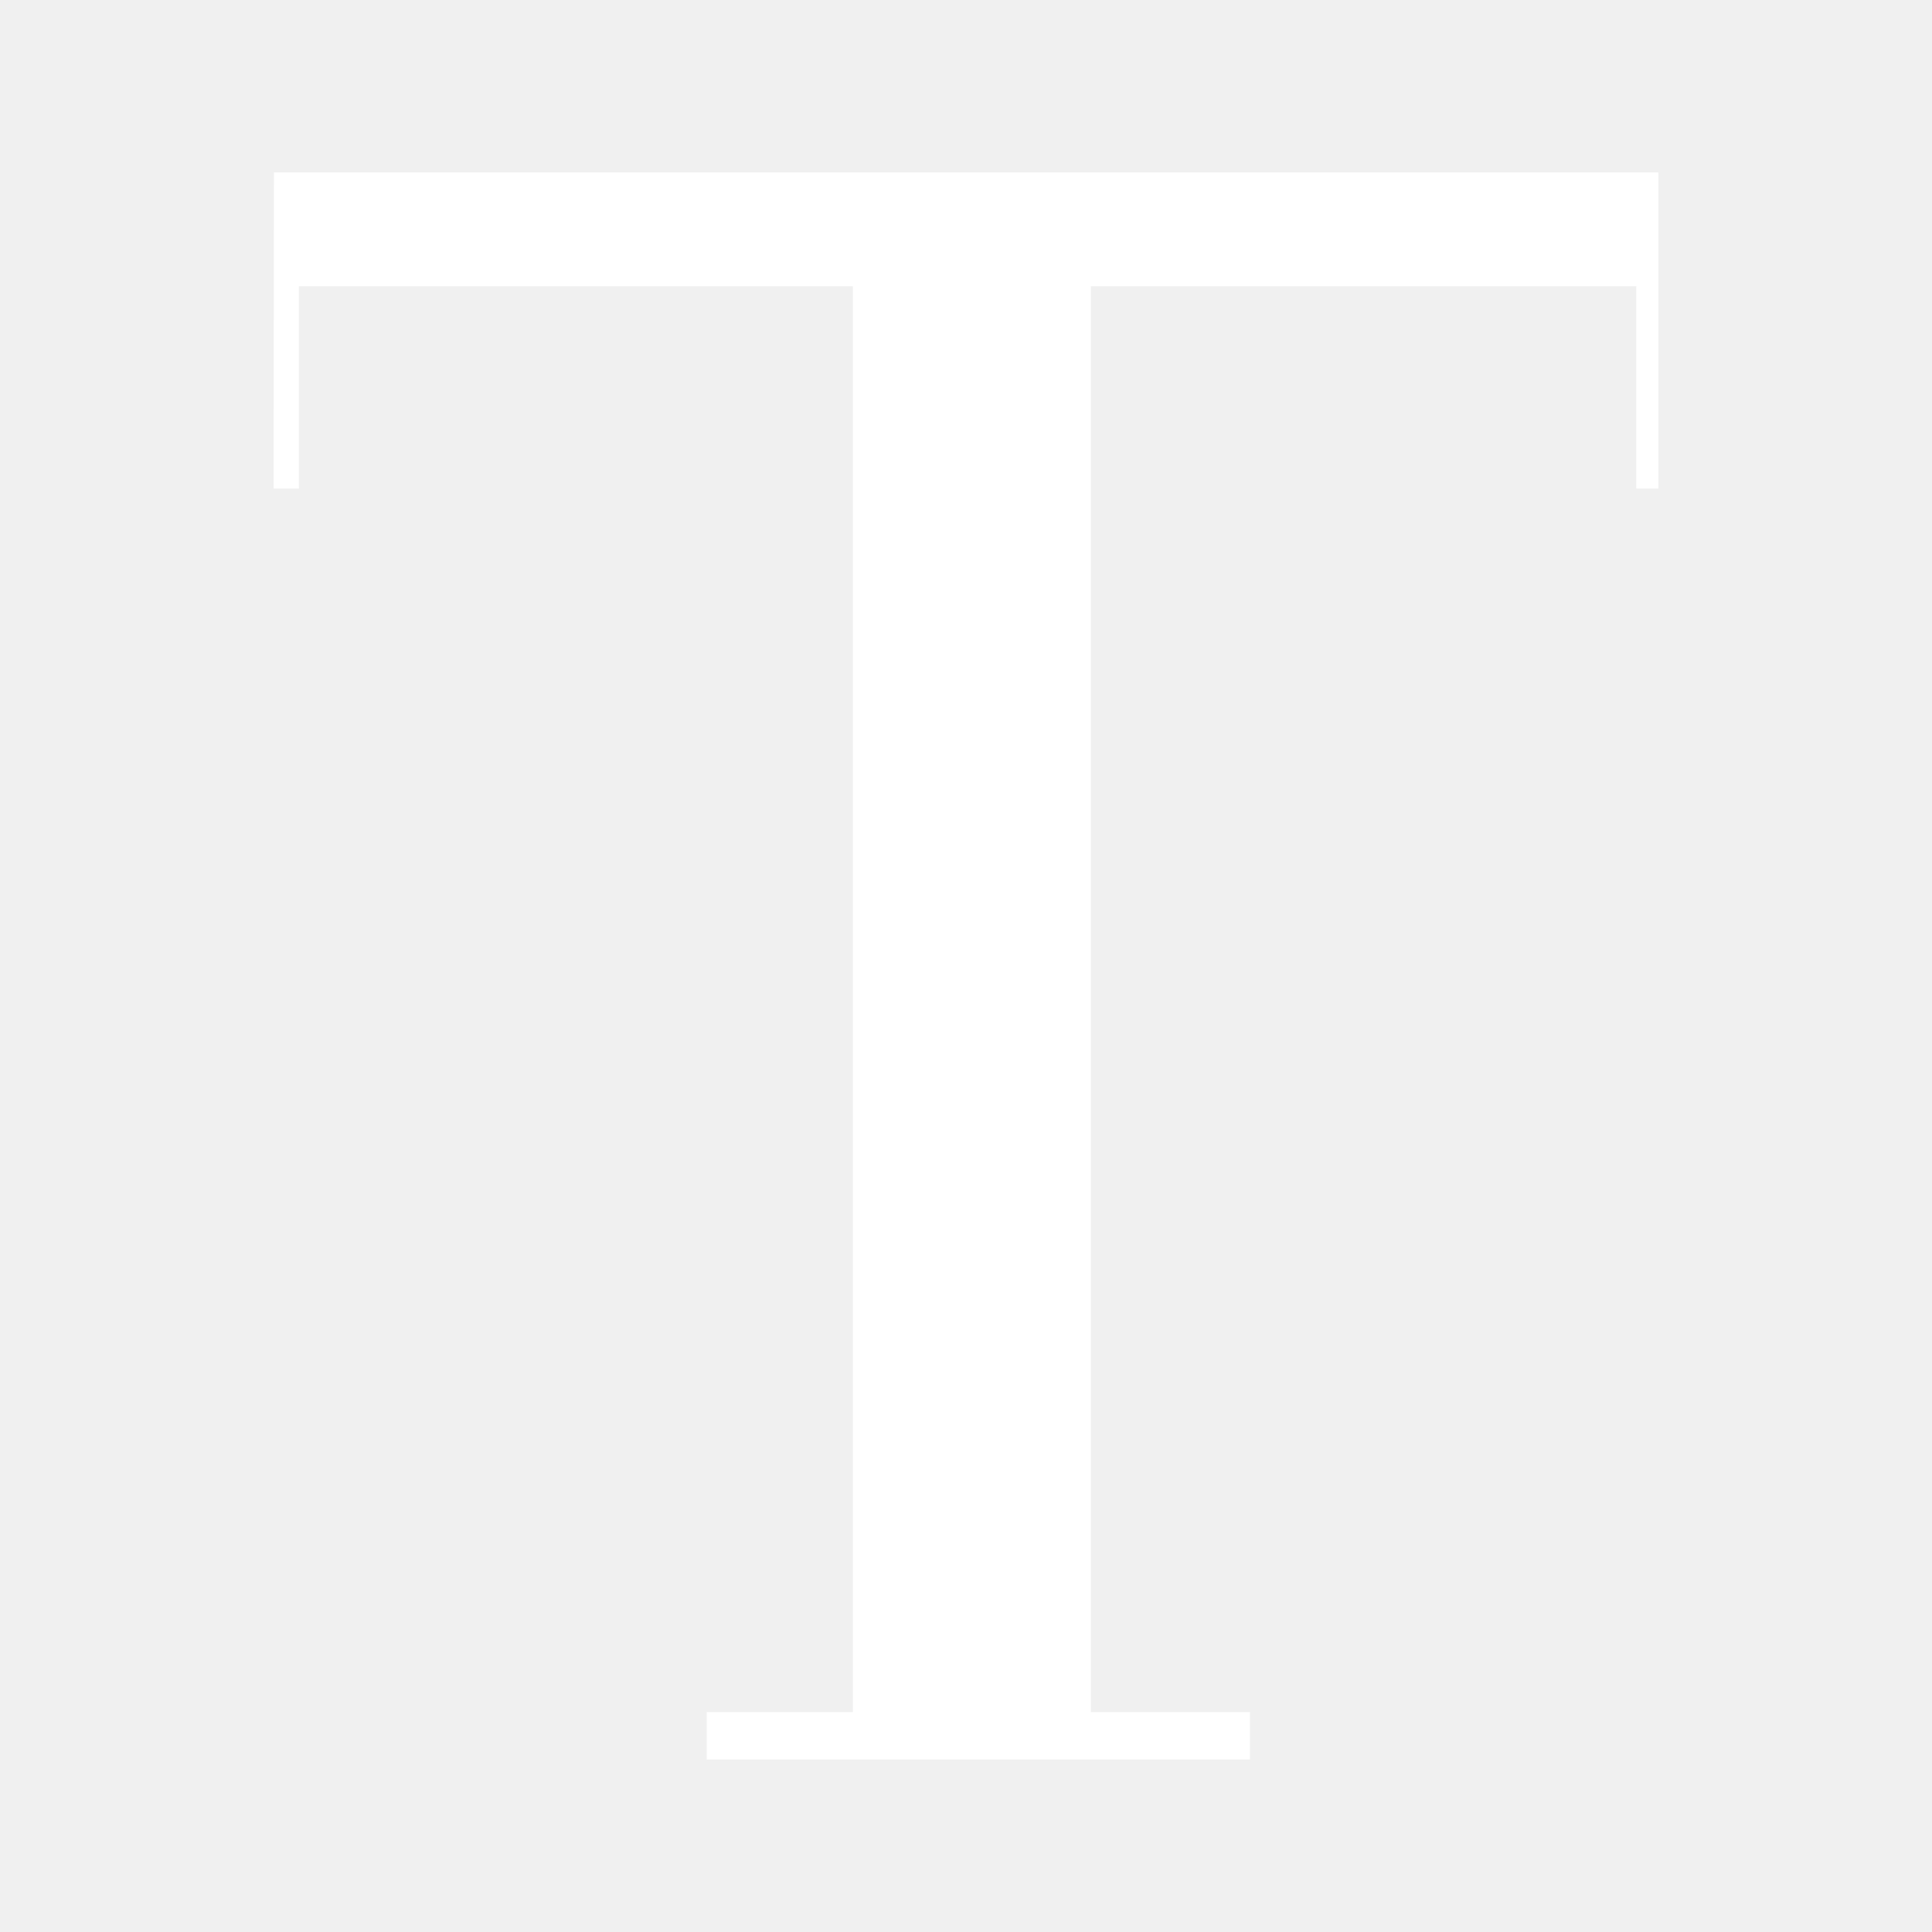
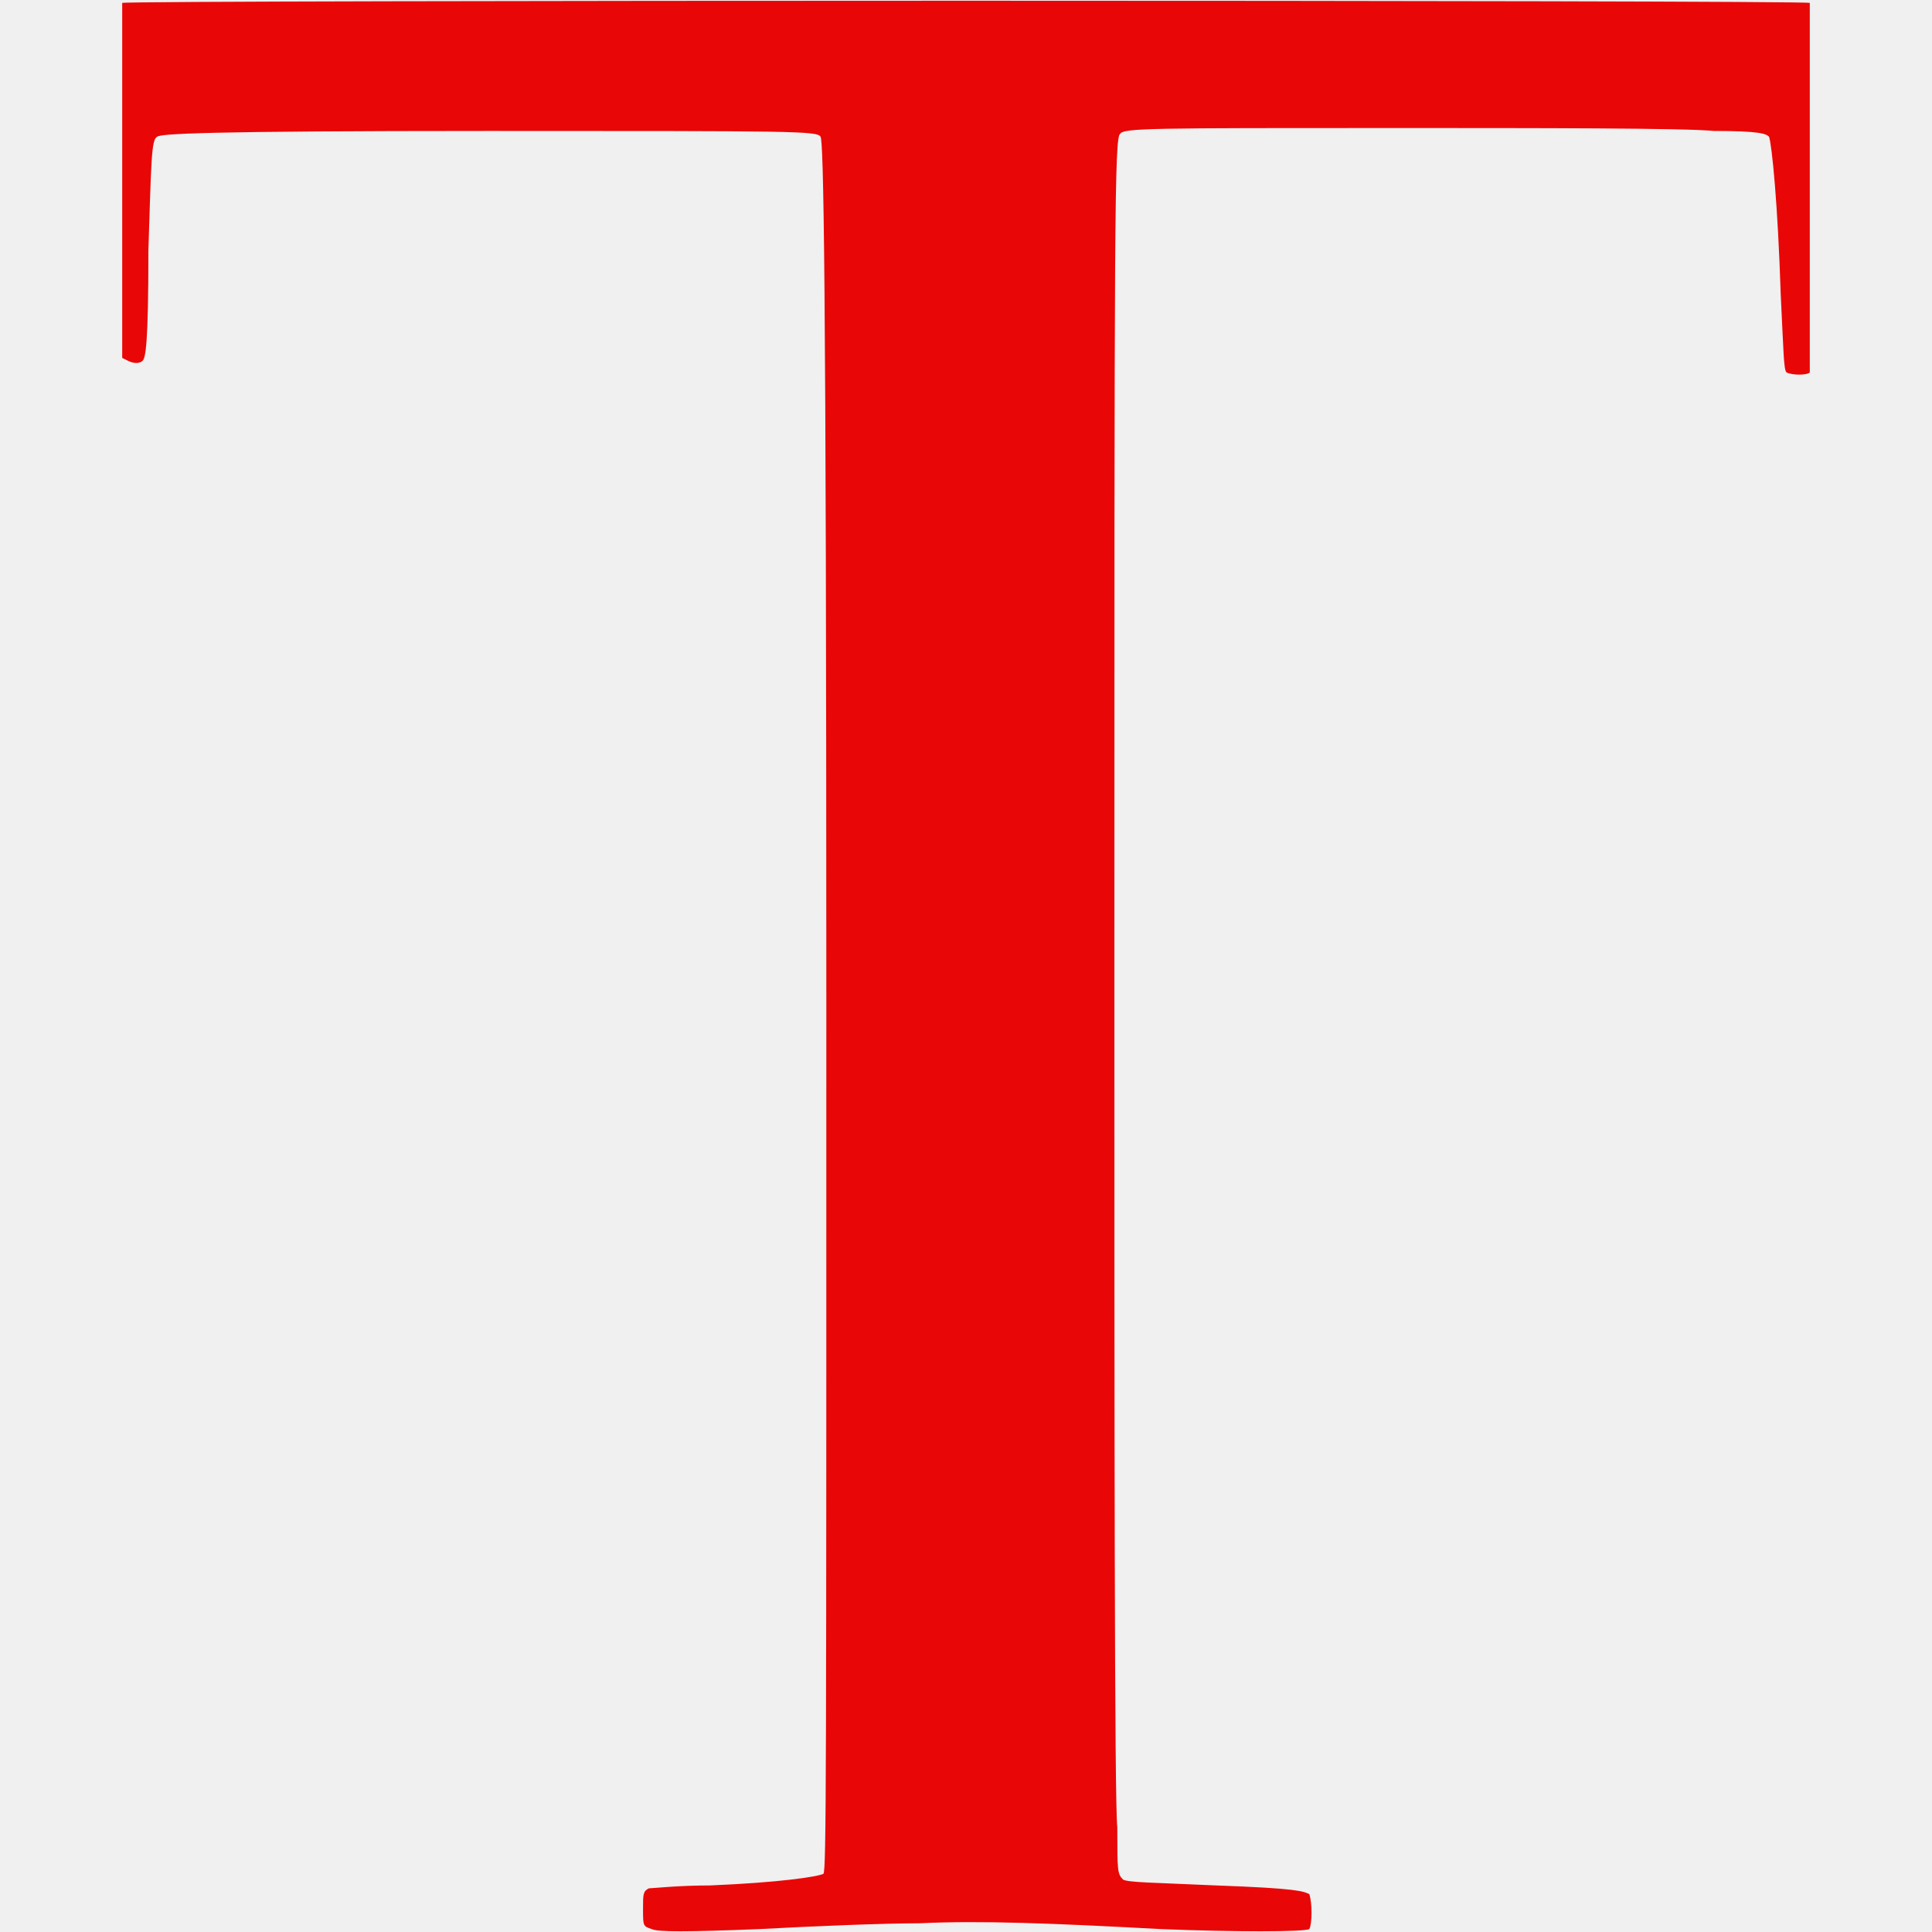
- <svg xmlns="http://www.w3.org/2000/svg" viewBox="0 0 64 64" width="64" height="64">
-   <path d="M9.074 5.712h45.862v10.473h-.733V9.482H36.137v47.234h5.268v1.57H23.412v-1.57h4.84V9.482H9.9v6.703h-.838z" fill="#fff" />
+ <svg xmlns="http://www.w3.org/2000/svg" viewBox="52 52 664 664" width="64" height="64">
+   <path transform="matrix(1 0 0 -1 0 768)" d="M94 715 c0 -1 0 -28 0 -62 l0 -60 2 -1 c2 -1 4 -1 5 0 1 1 2 5 2 38 1 31 1 38 3 39 1 1 15 2 114 2 105 0 113 0 114 -2 1 -1 2 -43 2 -298 0 -266 0 -298 -1 -299 -2 -1 -15 -3 -39 -4 -11 0 -20 -1 -21 -1 -2 -1 -2 -2 -2 -7 0 -6 0 -6 3 -7 2 -1 12 -1 37 0 18 1 43 2 55 2 21 1 46 0 83 -2 25 -1 49 -1 51 0 1 2 1 9 0 12 -2 1 -4 2 -32 3 -22 1 -30 1 -32 2 -2 2 -2 3 -2 18 -1 8 -1 143 -1 298 0 256 0 283 2 284 1 2 11 2 93 2 51 0 101 0 111 -1 16 0 18 -1 19 -2 1 -3 3 -23 4 -54 1 -20 1 -26 2 -27 2 -1 7 -1 8 0 0 1 0 126 0 127 -1 1 -579 1 -580 0z" fill="#e90606" />
</svg>
